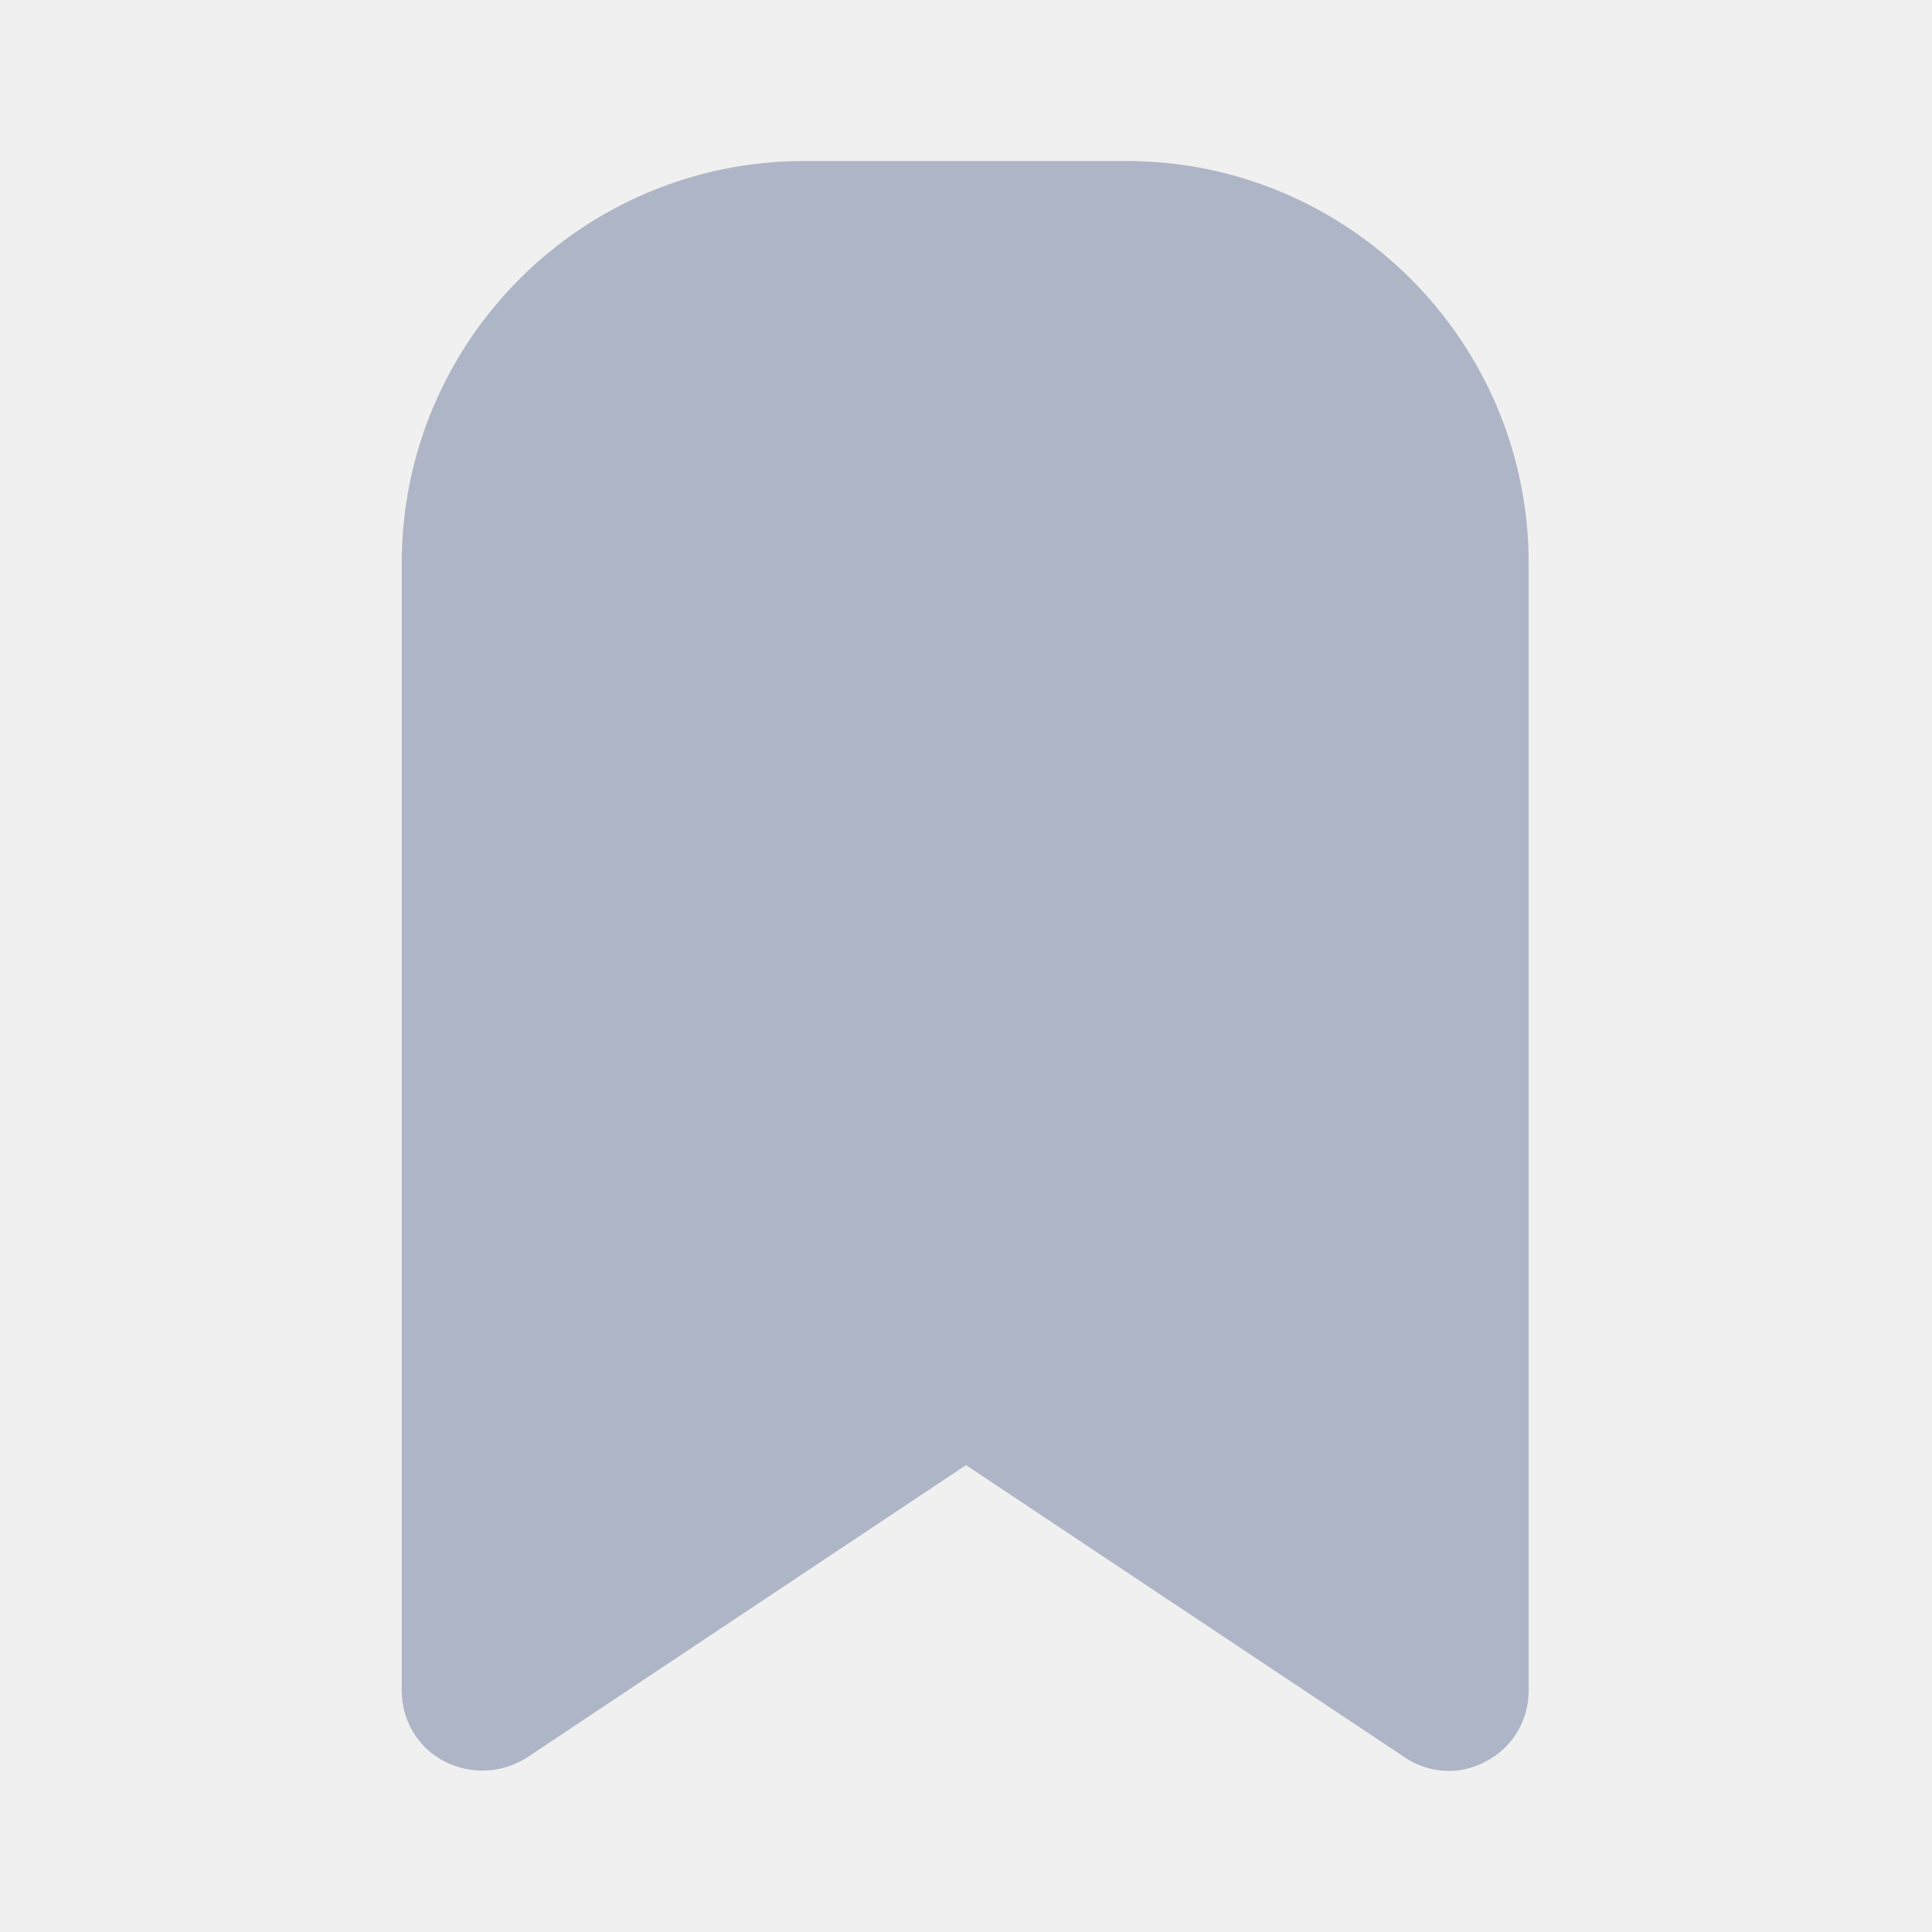
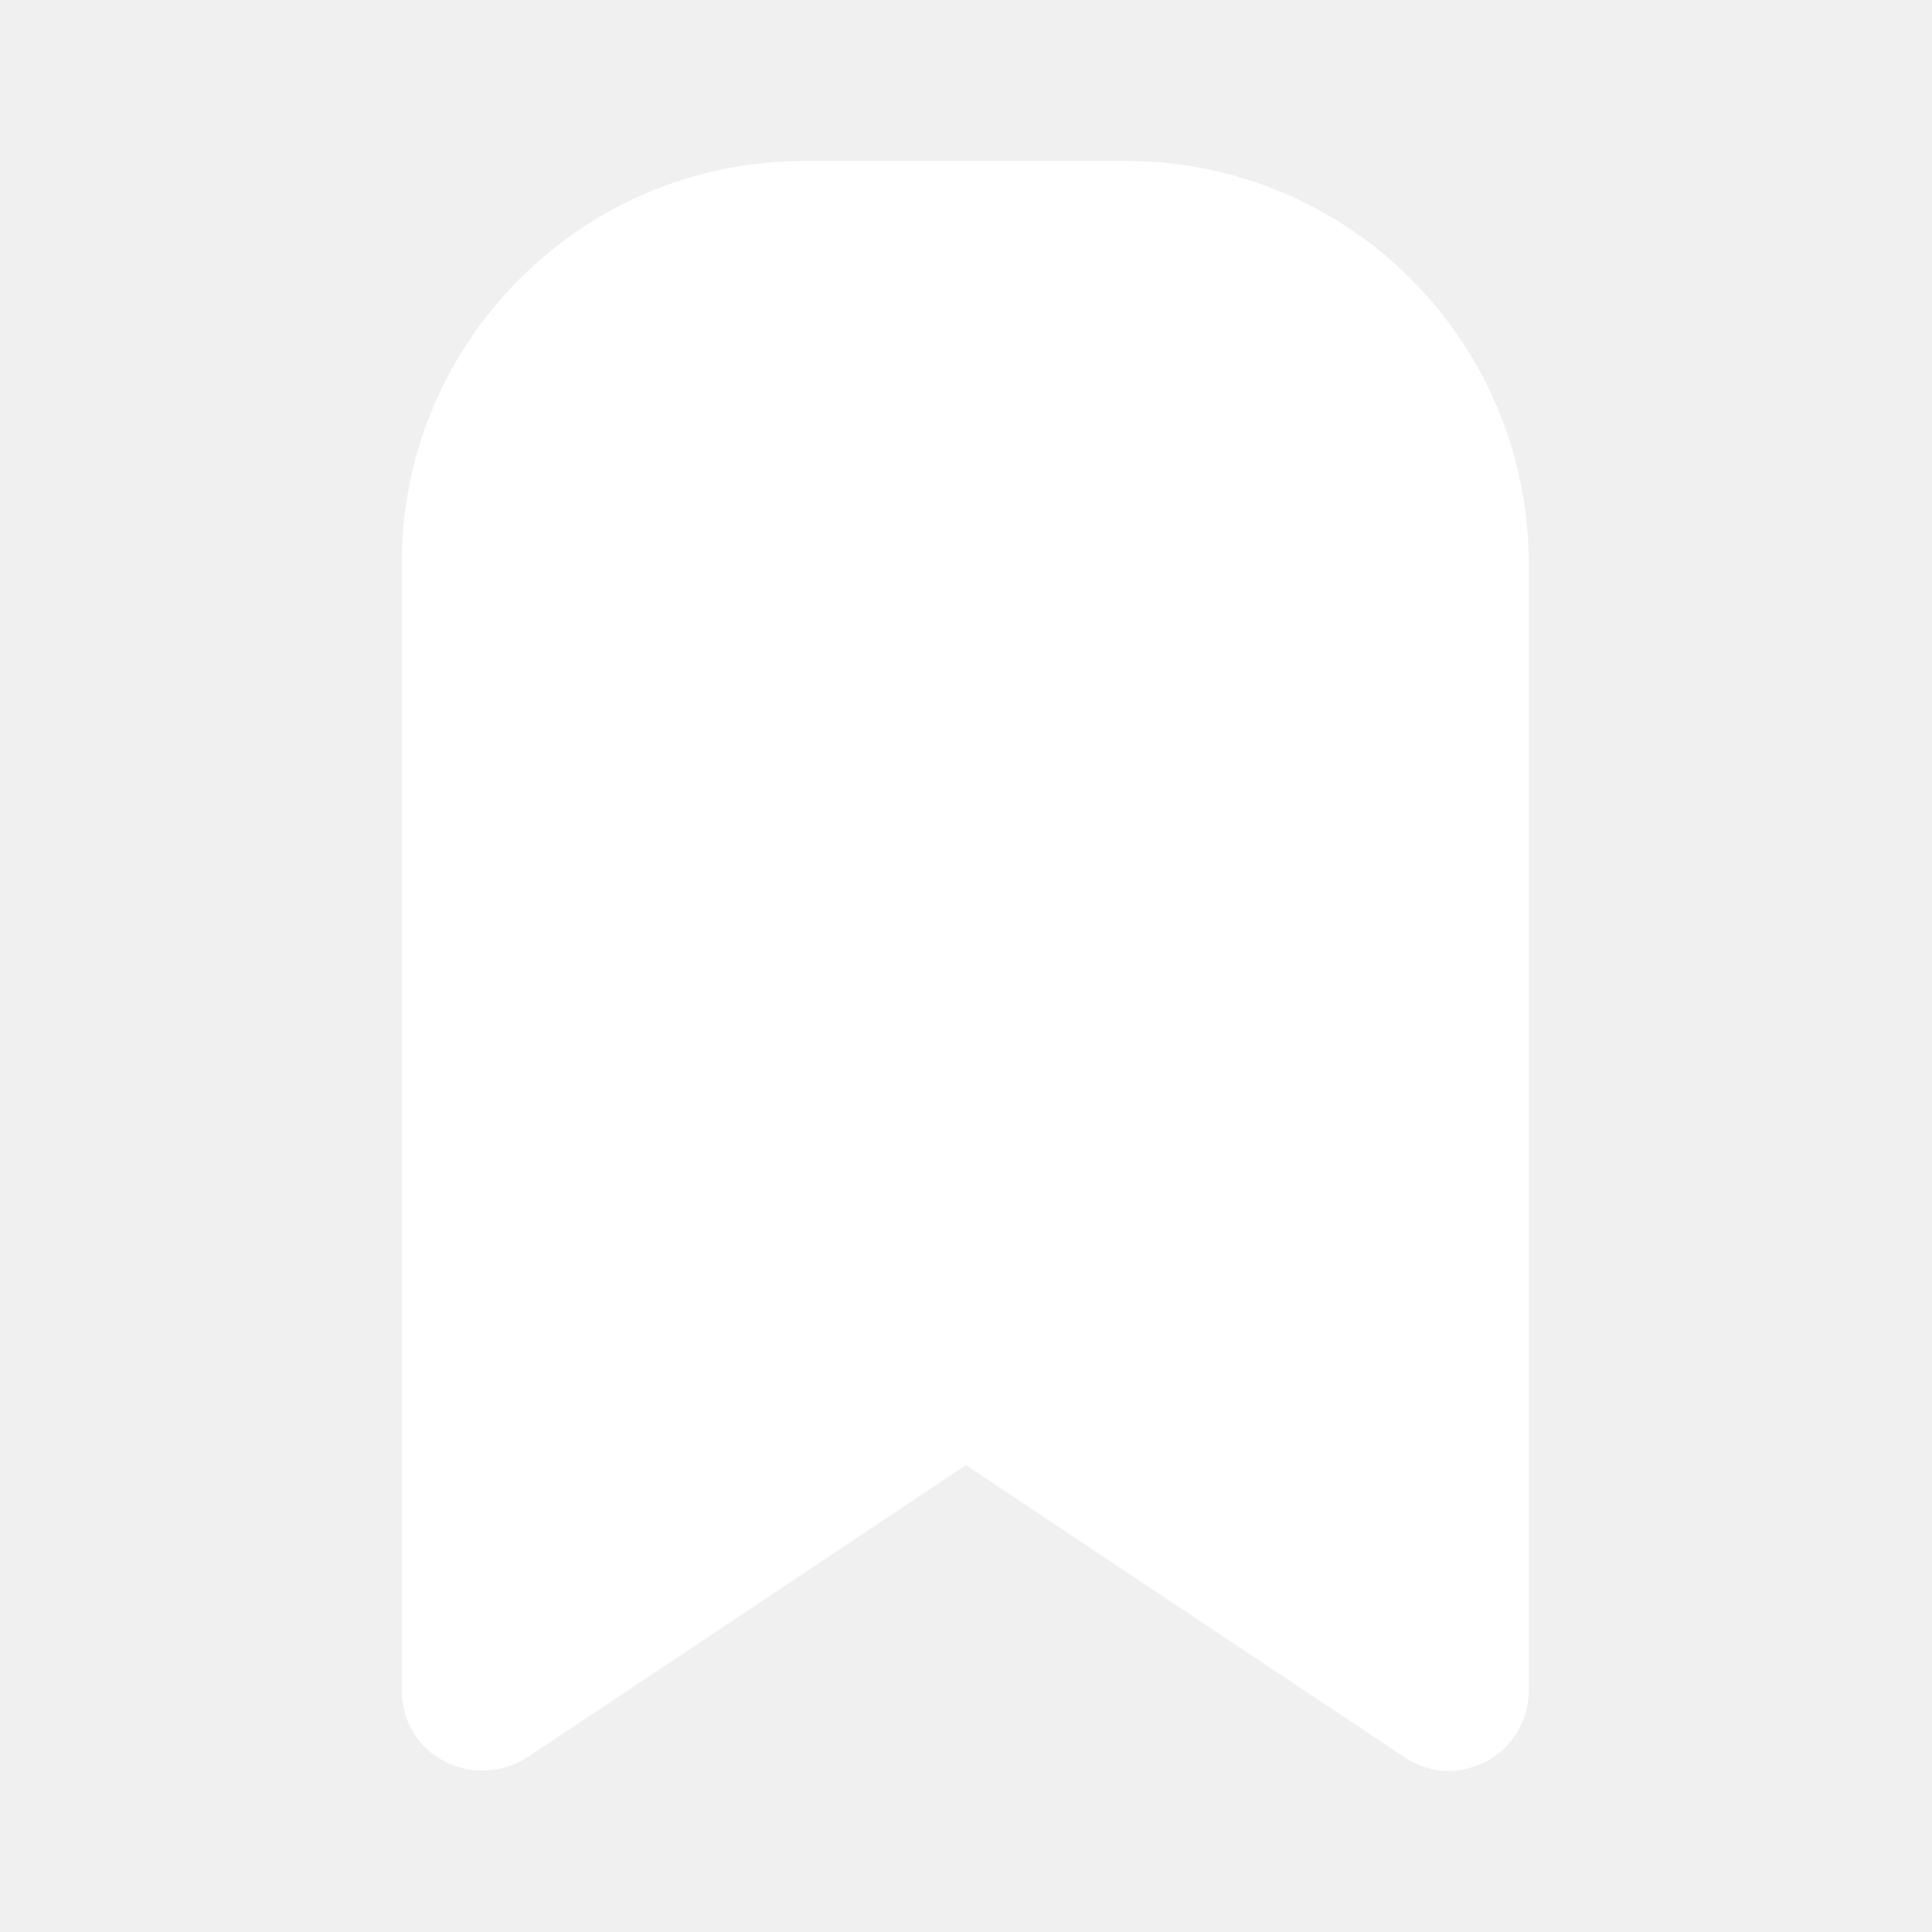
<svg xmlns="http://www.w3.org/2000/svg" width="24" height="24" viewBox="0 0 24 24" fill="none">
-   <g clip-path="url(#clip0_963_421)">
-     <path d="M18 22C17.81 22 17.61 21.94 17.45 21.83L12 18.2L6.55 21.83C6.24 22.03 5.85 22.05 5.52 21.88C5.19 21.71 4.99 21.37 4.99 21V7C4.99 4.24 7.23 2 9.99 2H13.99C16.75 2 18.99 4.24 18.99 7V21C18.99 21.37 18.79 21.71 18.46 21.88C18.31 21.96 18.15 22 17.99 22H18Z" fill="#6D7A9D" fill-opacity="0.5" />
+   <g clip-path="url(#clip0_1006_11)">
+     <path d="M18 22C17.81 22 17.61 21.94 17.45 21.83L12 18.2L6.55 21.83C6.24 22.03 5.85 22.05 5.52 21.88C5.19 21.71 4.99 21.37 4.99 21V7C4.99 4.24 7.23 2 9.99 2H13.99C16.75 2 18.99 4.24 18.99 7V21C18.99 21.37 18.79 21.71 18.46 21.88C18.31 21.96 18.15 22 17.99 22H18Z" fill="white" />
  </g>
  <defs>
-     <clipPath id="clip0_963_421">
+     <clipPath id="clip0_1006_11">
      <rect width="24" height="24" fill="white" />
    </clipPath>
  </defs>
</svg>
